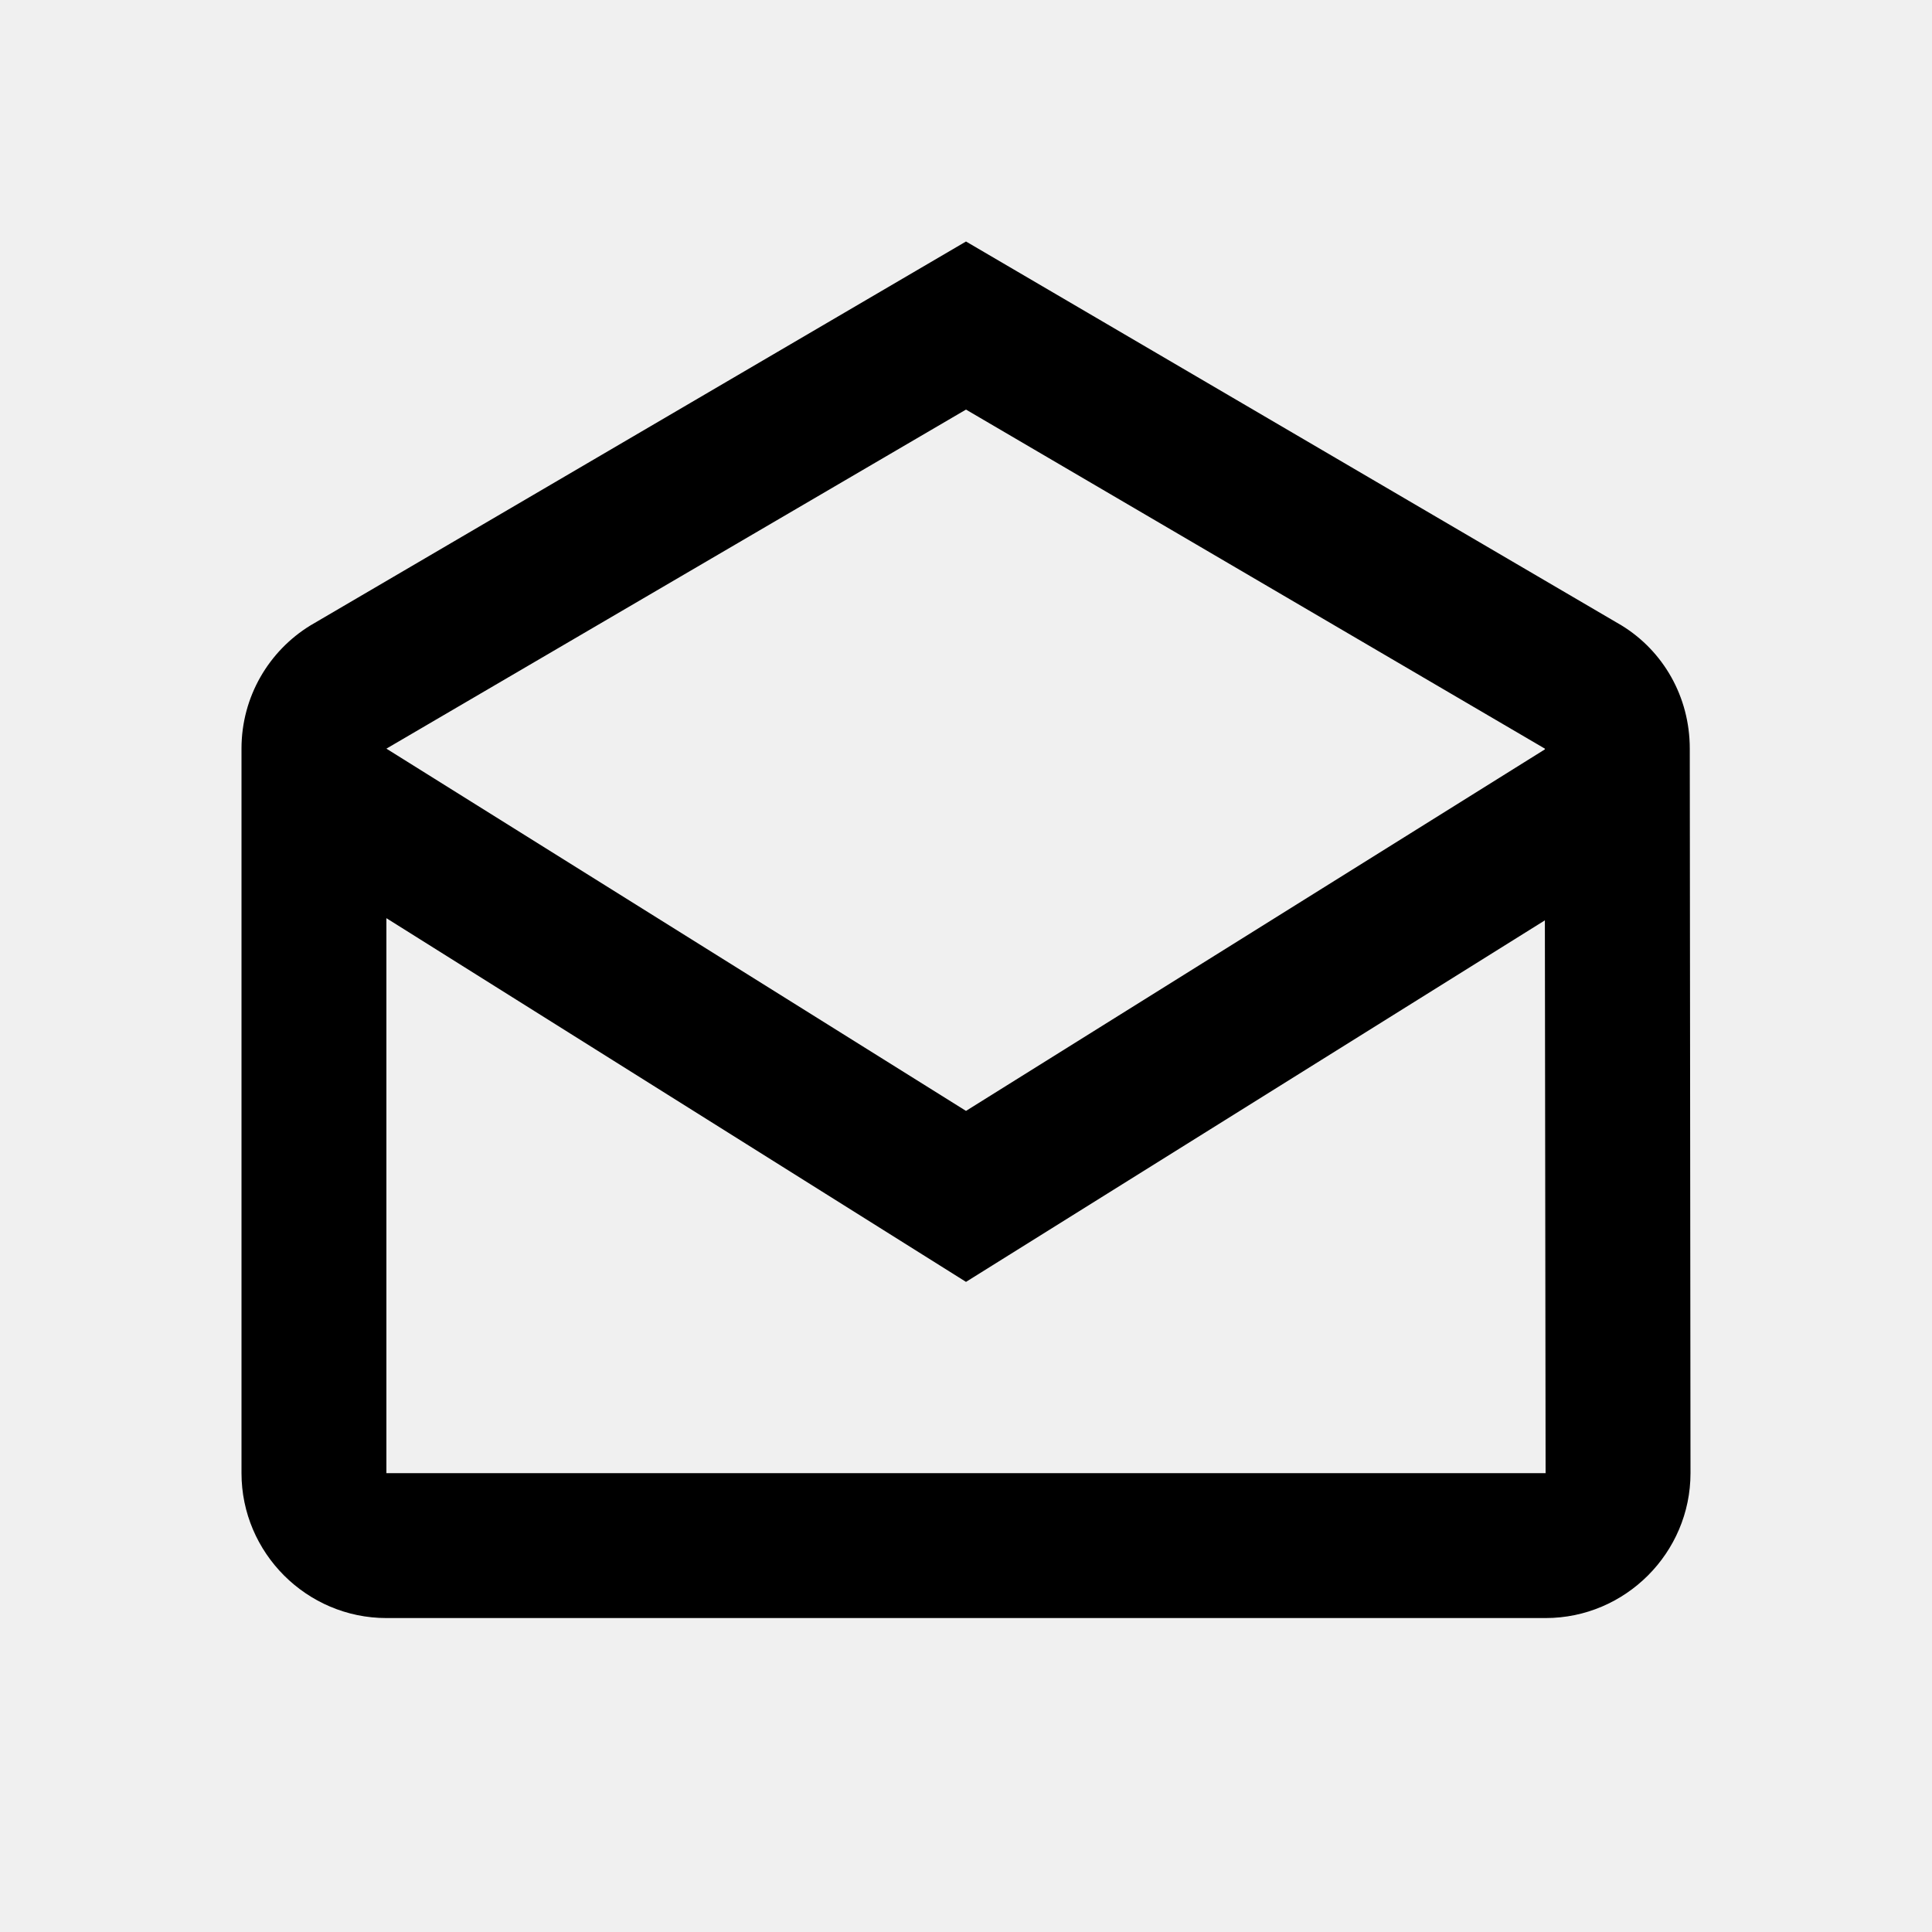
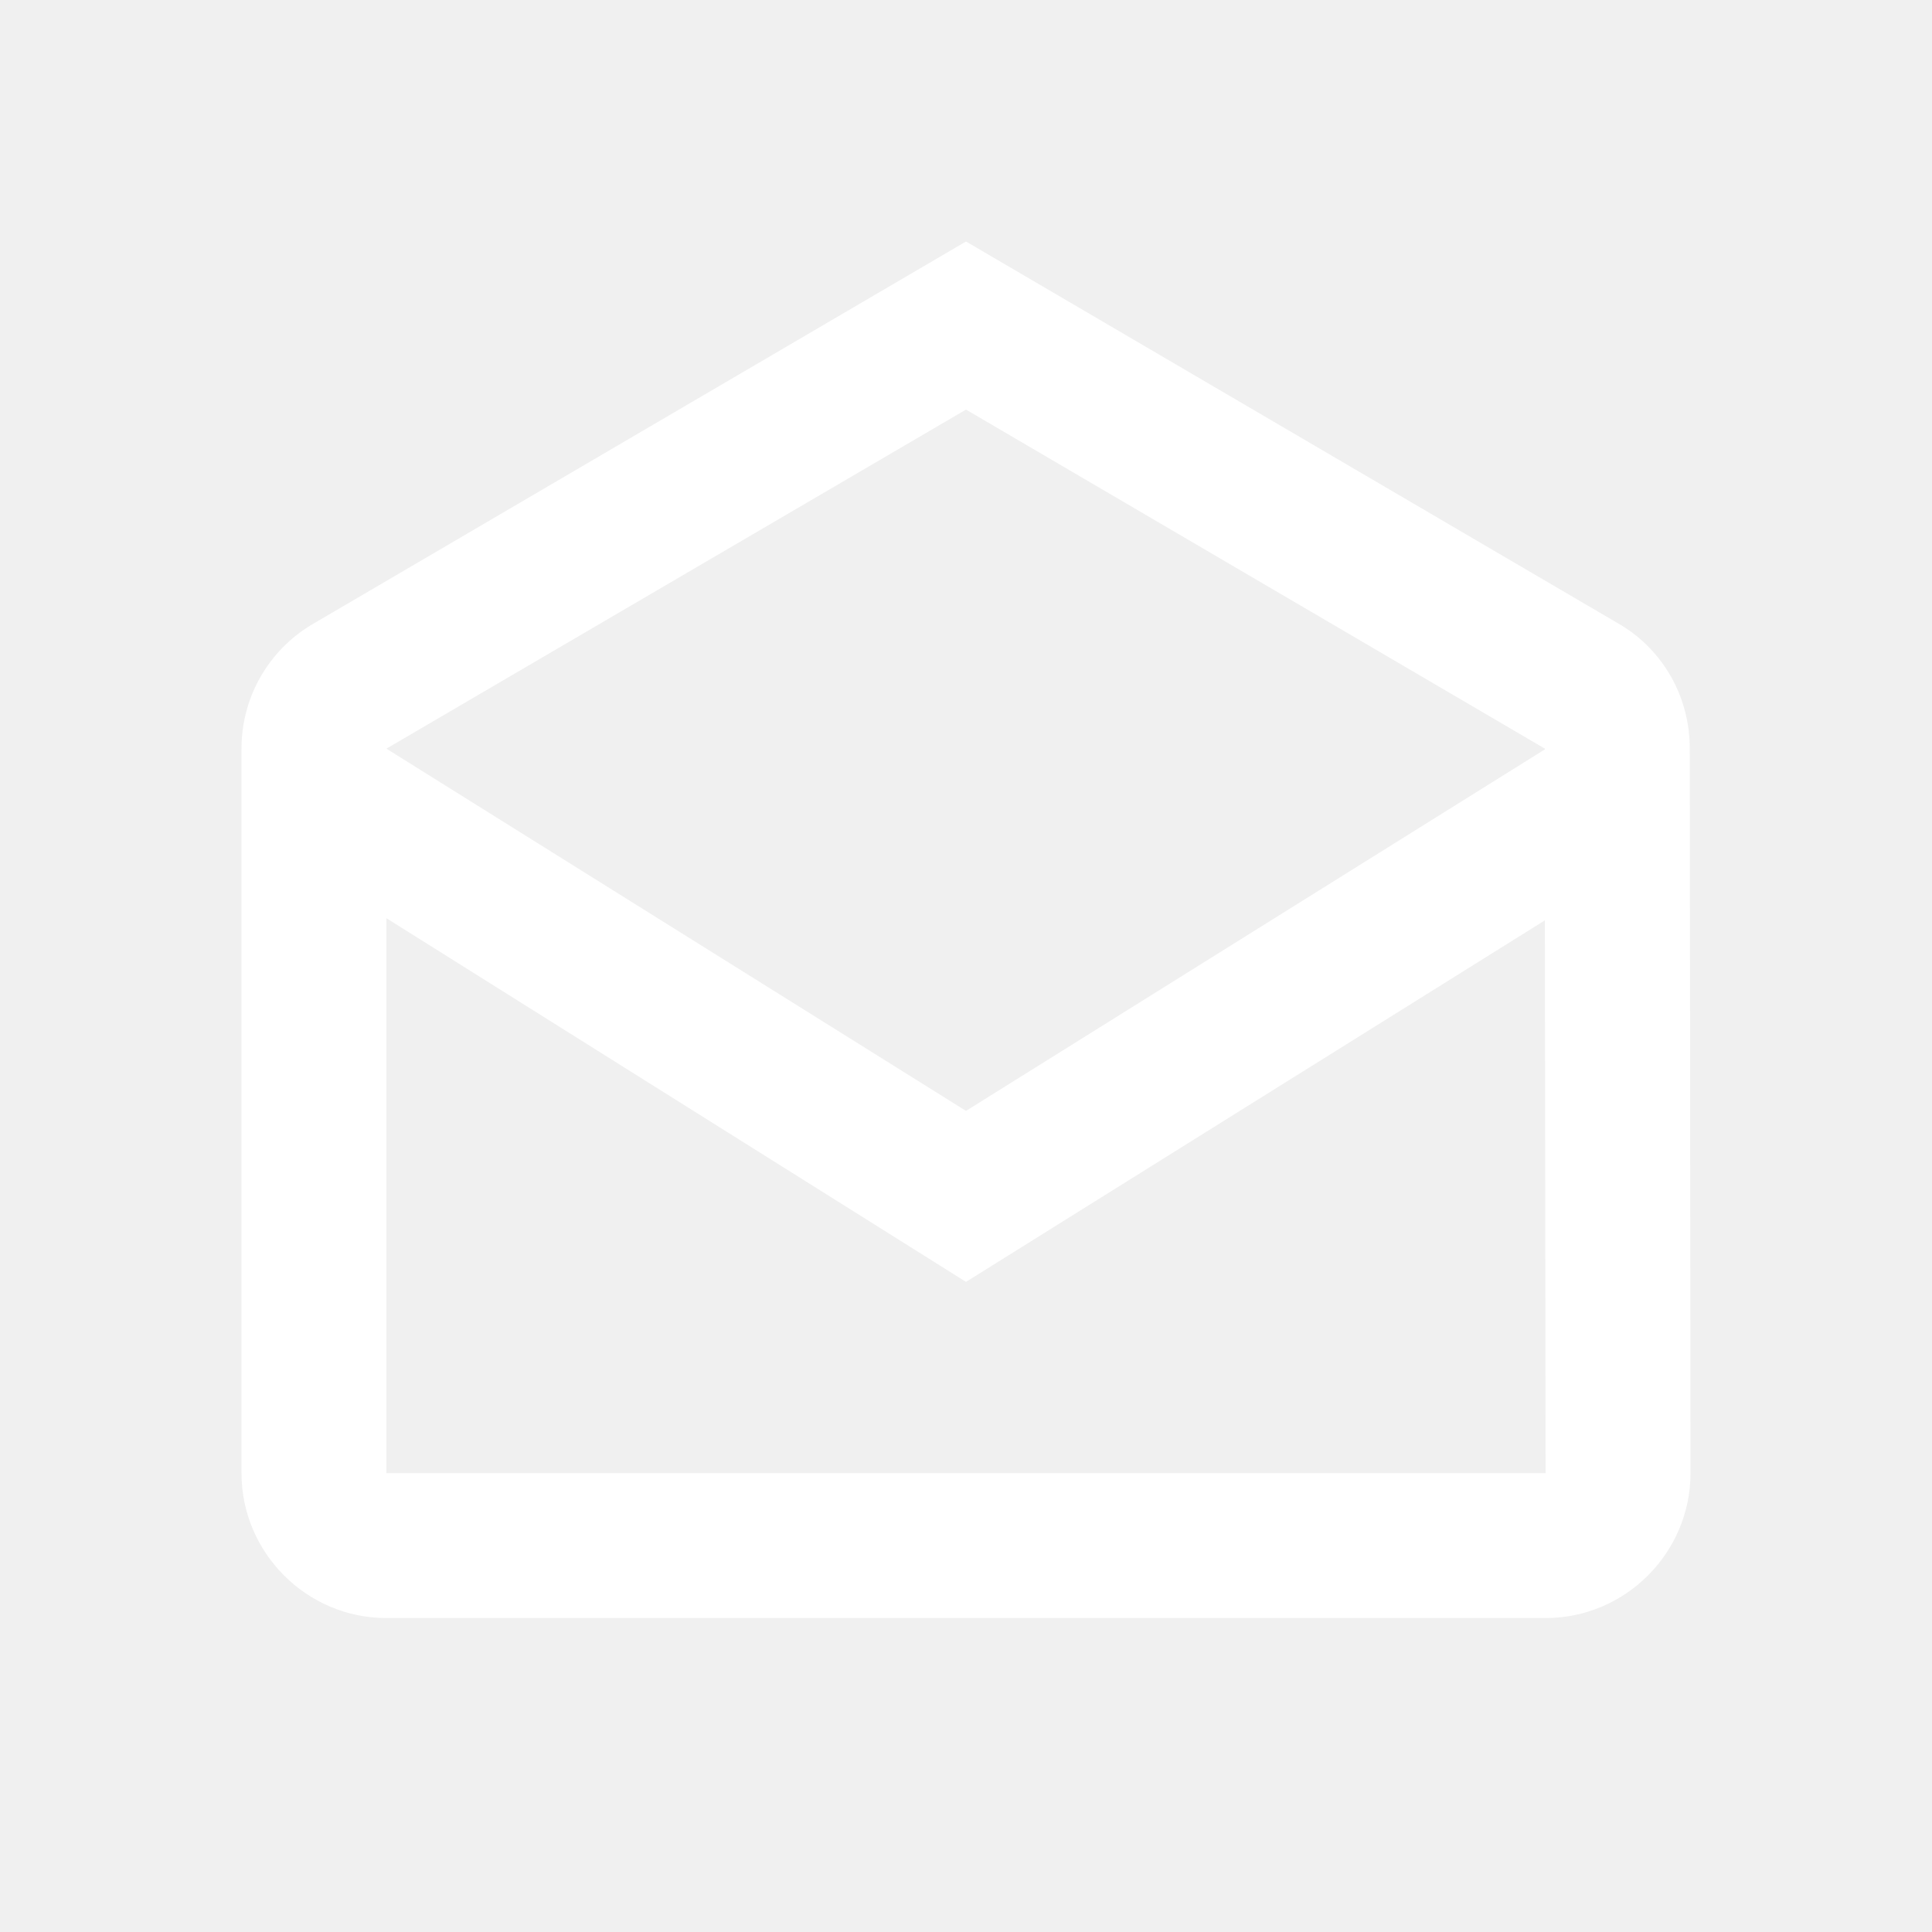
<svg xmlns="http://www.w3.org/2000/svg" width="800px" height="800px" viewBox="0 0 24 24" fill="none">
-   <path fill-rule="evenodd" clip-rule="evenodd" d="M20.991 9.3C20.991 8.652 20.658 8.085 20.145 7.77L12 3L3.855 7.77C3.342 8.085 3 8.652 3 9.3V18.3C3 19.29 3.81 20.1 4.8 20.1H19.2C20.19 20.1 21 19.29 21 18.3L20.991 9.3ZM19.191 9.3V9.309L12 13.8L4.8 9.3L12 5.088L19.191 9.3ZM4.8 11.406V18.3H19.2L19.191 11.433L12 15.924L4.8 11.406Z" fill="#000000" />
+   <path fill-rule="evenodd" clip-rule="evenodd" d="M20.991 9.3C20.991 8.652 20.658 8.085 20.145 7.77L12 3L3.855 7.77C3.342 8.085 3 8.652 3 9.3V18.3C3 19.29 3.81 20.1 4.8 20.1H19.2C20.19 20.1 21 19.29 21 18.3L20.991 9.3ZM19.191 9.3V9.309L12 13.8L4.8 9.3L12 5.088L19.191 9.3ZM4.8 11.406V18.3H19.2L19.191 11.433L12 15.924L4.8 11.406Z" fill="#FFFFFF" />
</svg>
